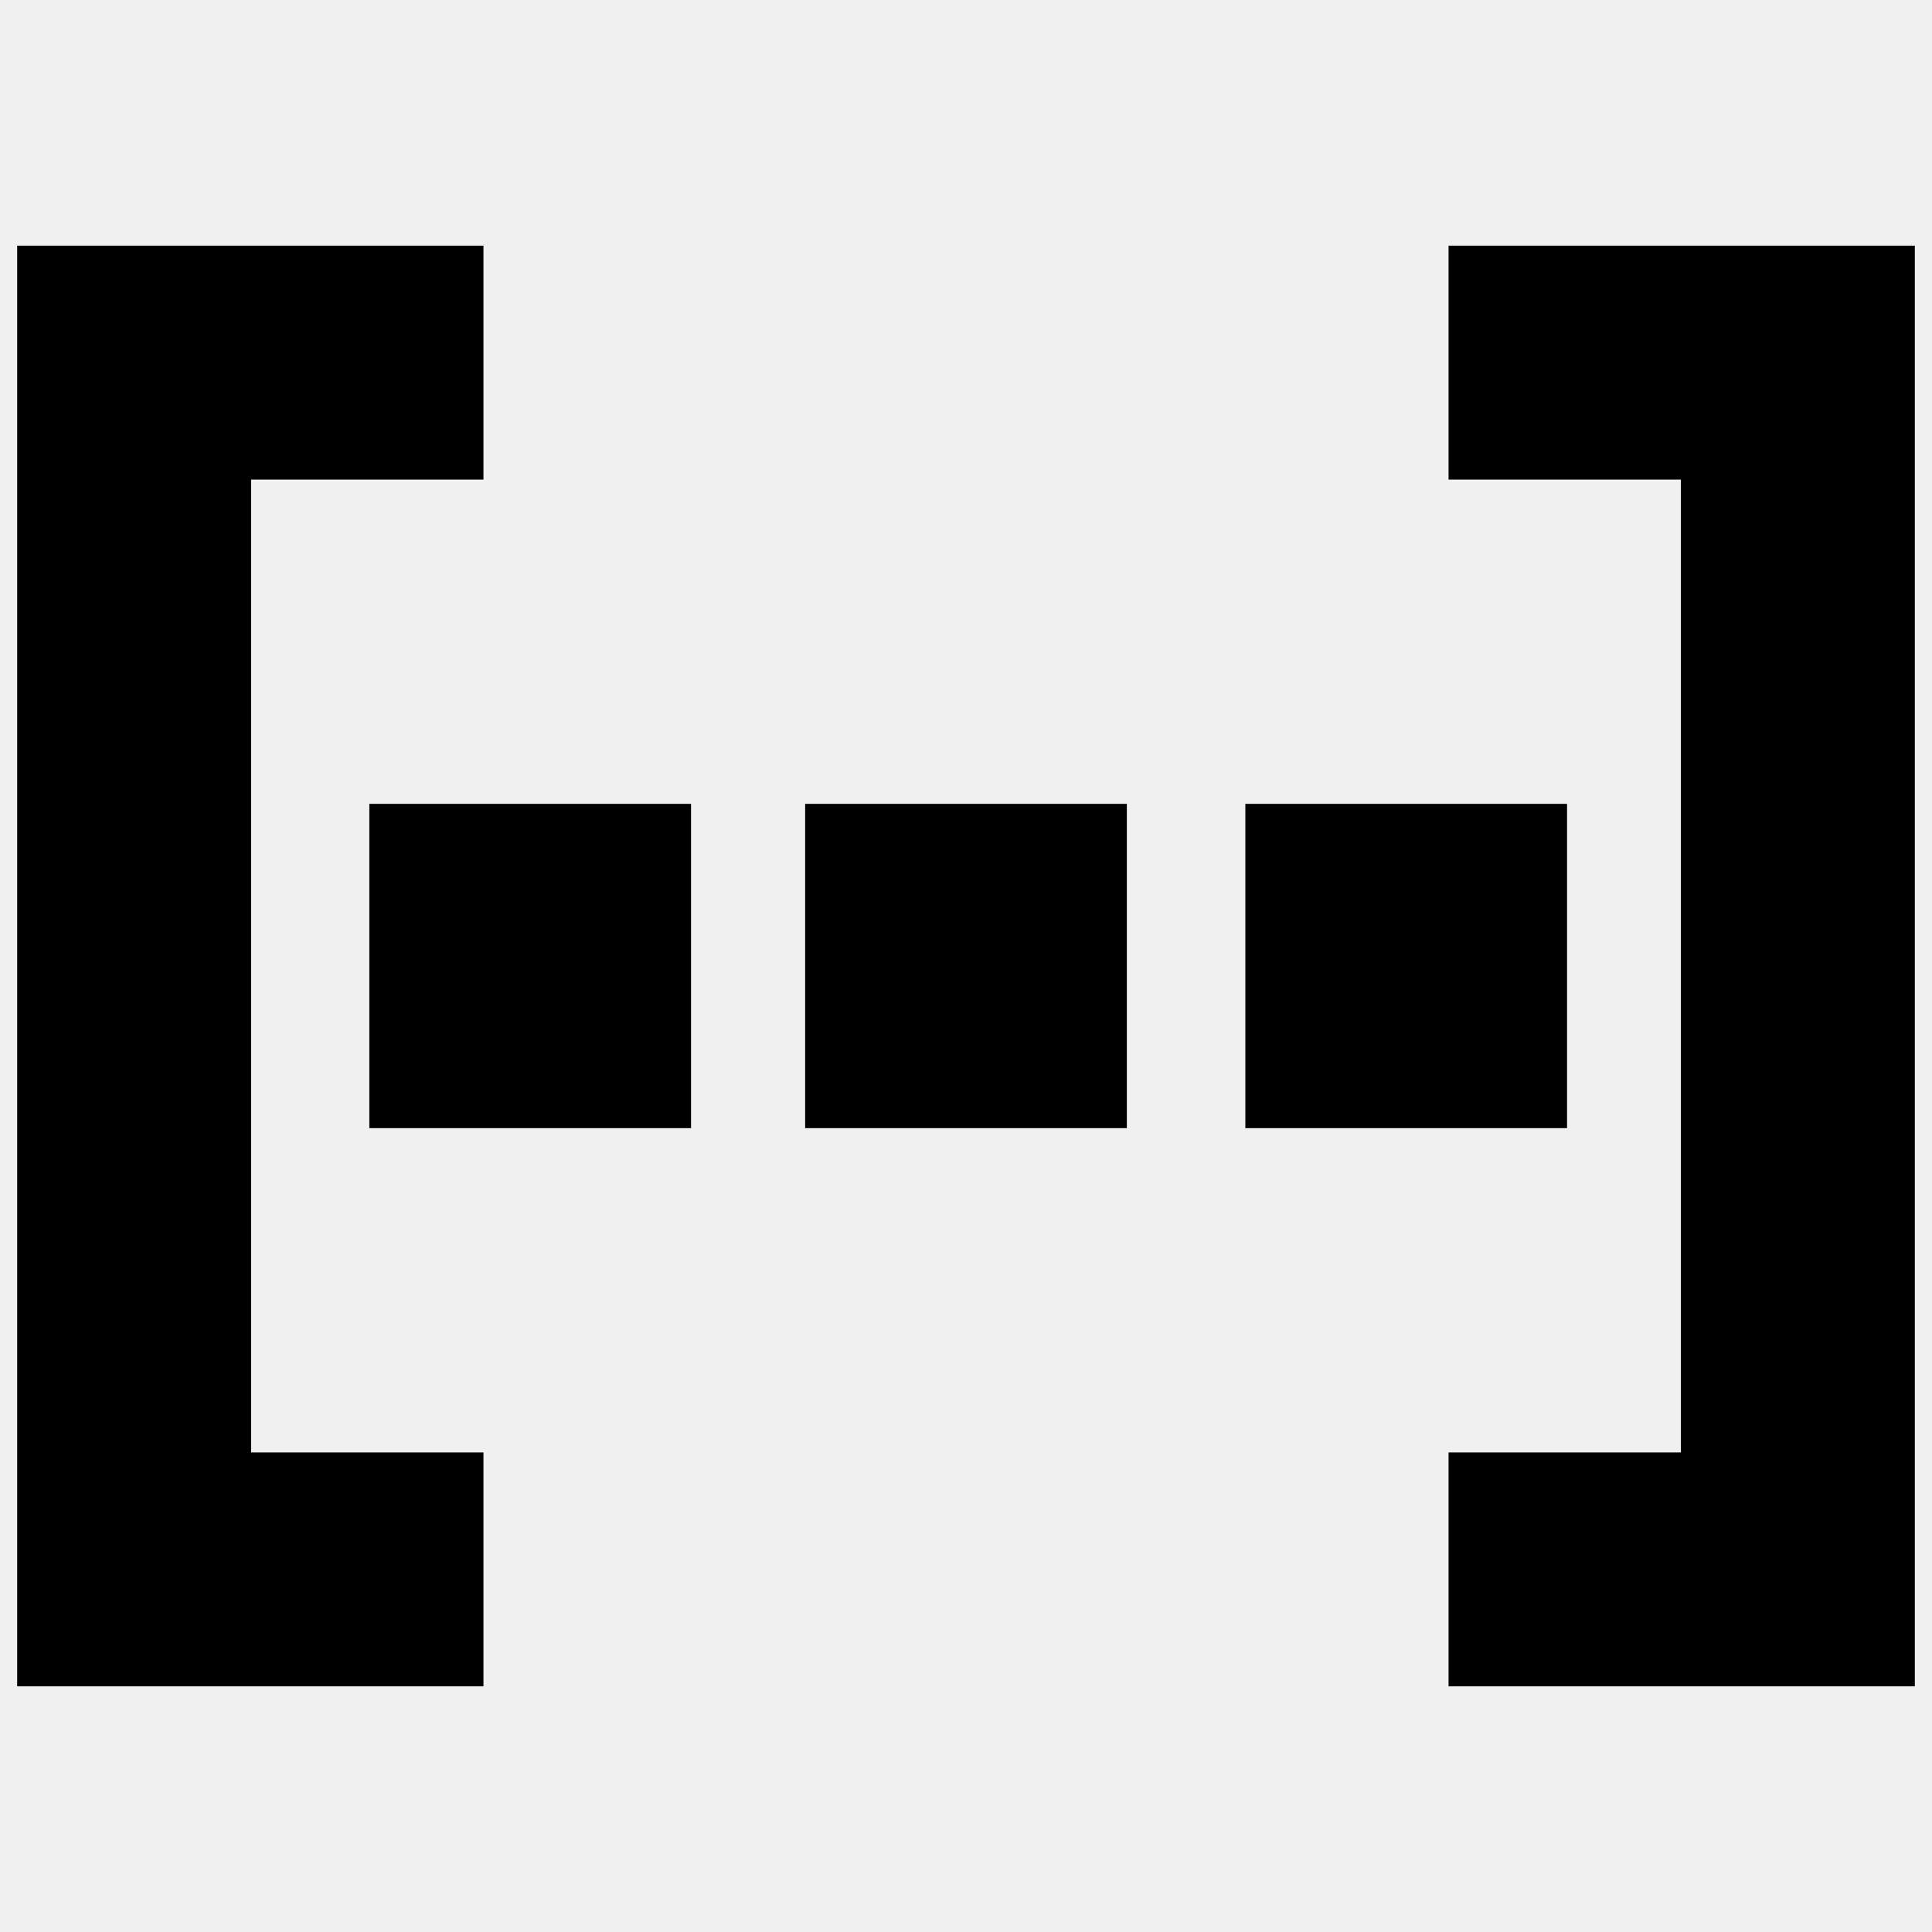
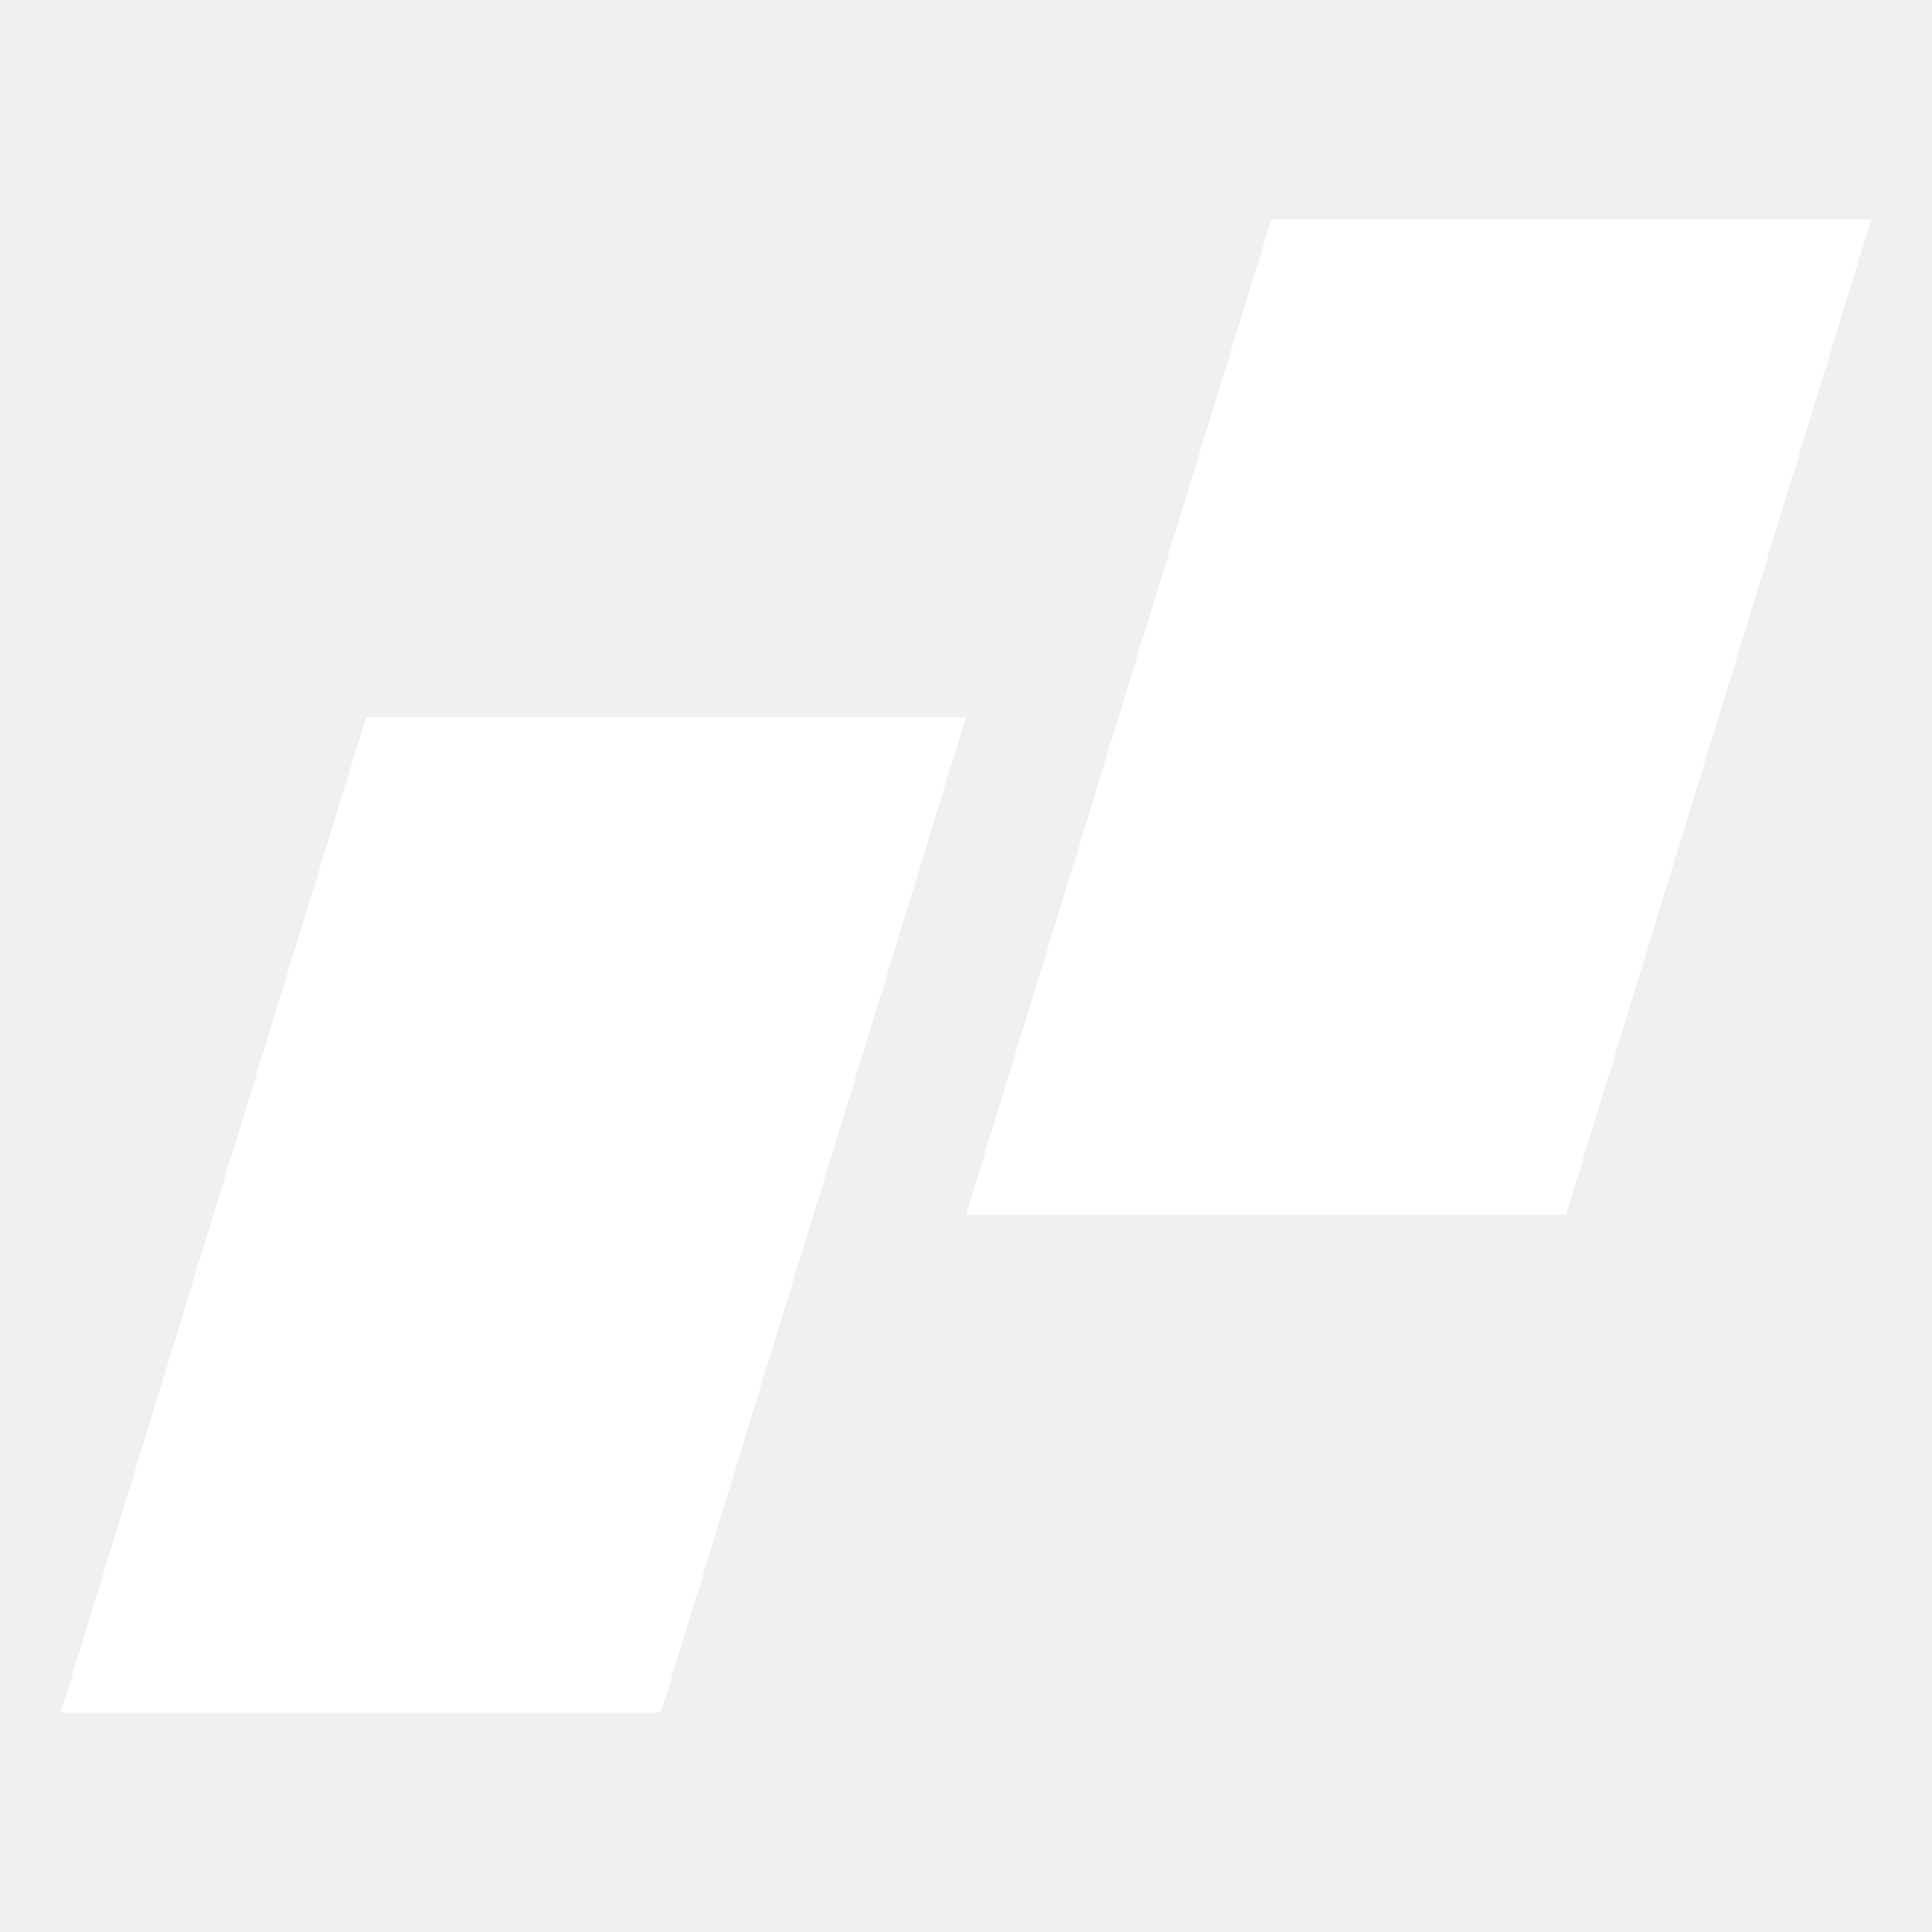
- <svg xmlns="http://www.w3.org/2000/svg" width="800" height="800" viewBox="0 0 800 800">
-   <defs>
-     <clipPath id="clip-1">
-       <rect x="0" y="0" width="800" height="800" fill-opacity="0" fill="#ffffff" stroke="none" stroke-width="1" />
-     </clipPath>
-   </defs>
-   <g clip-path="url(#clip-1)" id="Frame 1" fill="none" fill-rule="nonzero" stroke="none" stroke-width="none" stroke-linecap="butt" stroke-linejoin="miter" stroke-miterlimit="10" stroke-dasharray="" stroke-dashoffset="0" font-family="none" font-weight="none" font-size="none" text-anchor="none" style="mix-blend-mode: normal">
-     <rect x="0" y="0" width="800" height="800" fill-opacity="0" fill="#ffffff" stroke="none" stroke-width="1" />
-     <path d="M7.111,698.275v-596.55h193.077v96.859h-96.218v402.832h96.218v96.859zM792.889,101.725v596.55h-193.077v-96.859h96.218v-402.832h-96.218v-96.859z" fill="#000000" stroke="#000000" stroke-width="0" />
-     <rect x="152.937" y="332.861" width="133.208" height="134.277" fill="#000000" stroke="#000000" stroke-width="0" />
-     <rect x="333.396" y="332.861" width="133.208" height="134.277" fill="#000000" stroke="#000000" stroke-width="0" />
-     <rect x="515.672" y="332.861" width="133.208" height="134.277" fill="#000000" stroke="#000000" stroke-width="0" />
+ <svg xmlns="http://www.w3.org/2000/svg" width="100%" height="100%" viewBox="0 0 1000 1000" version="1.1" xml:space="preserve" style="fill-rule:evenodd;clip-rule:evenodd;stroke-linejoin:round;stroke-miterlimit:2;">
+   <g transform="matrix(2.566362,0,0,2.566362,-440.7302,-897.2372)">
+     <path d="M366.562,494.257L305,695L184,695L245.562,494.257L366.562,494.257Z" style="fill:white;" />
+   </g>
+   <g transform="matrix(2.566362,0,0,2.566362,27.78946,-1154.827)">
+     <path d="M366.562,494.257L305,695L184,695L245.562,494.257L366.562,494.257Z" style="fill:white;" />
  </g>
</svg>
